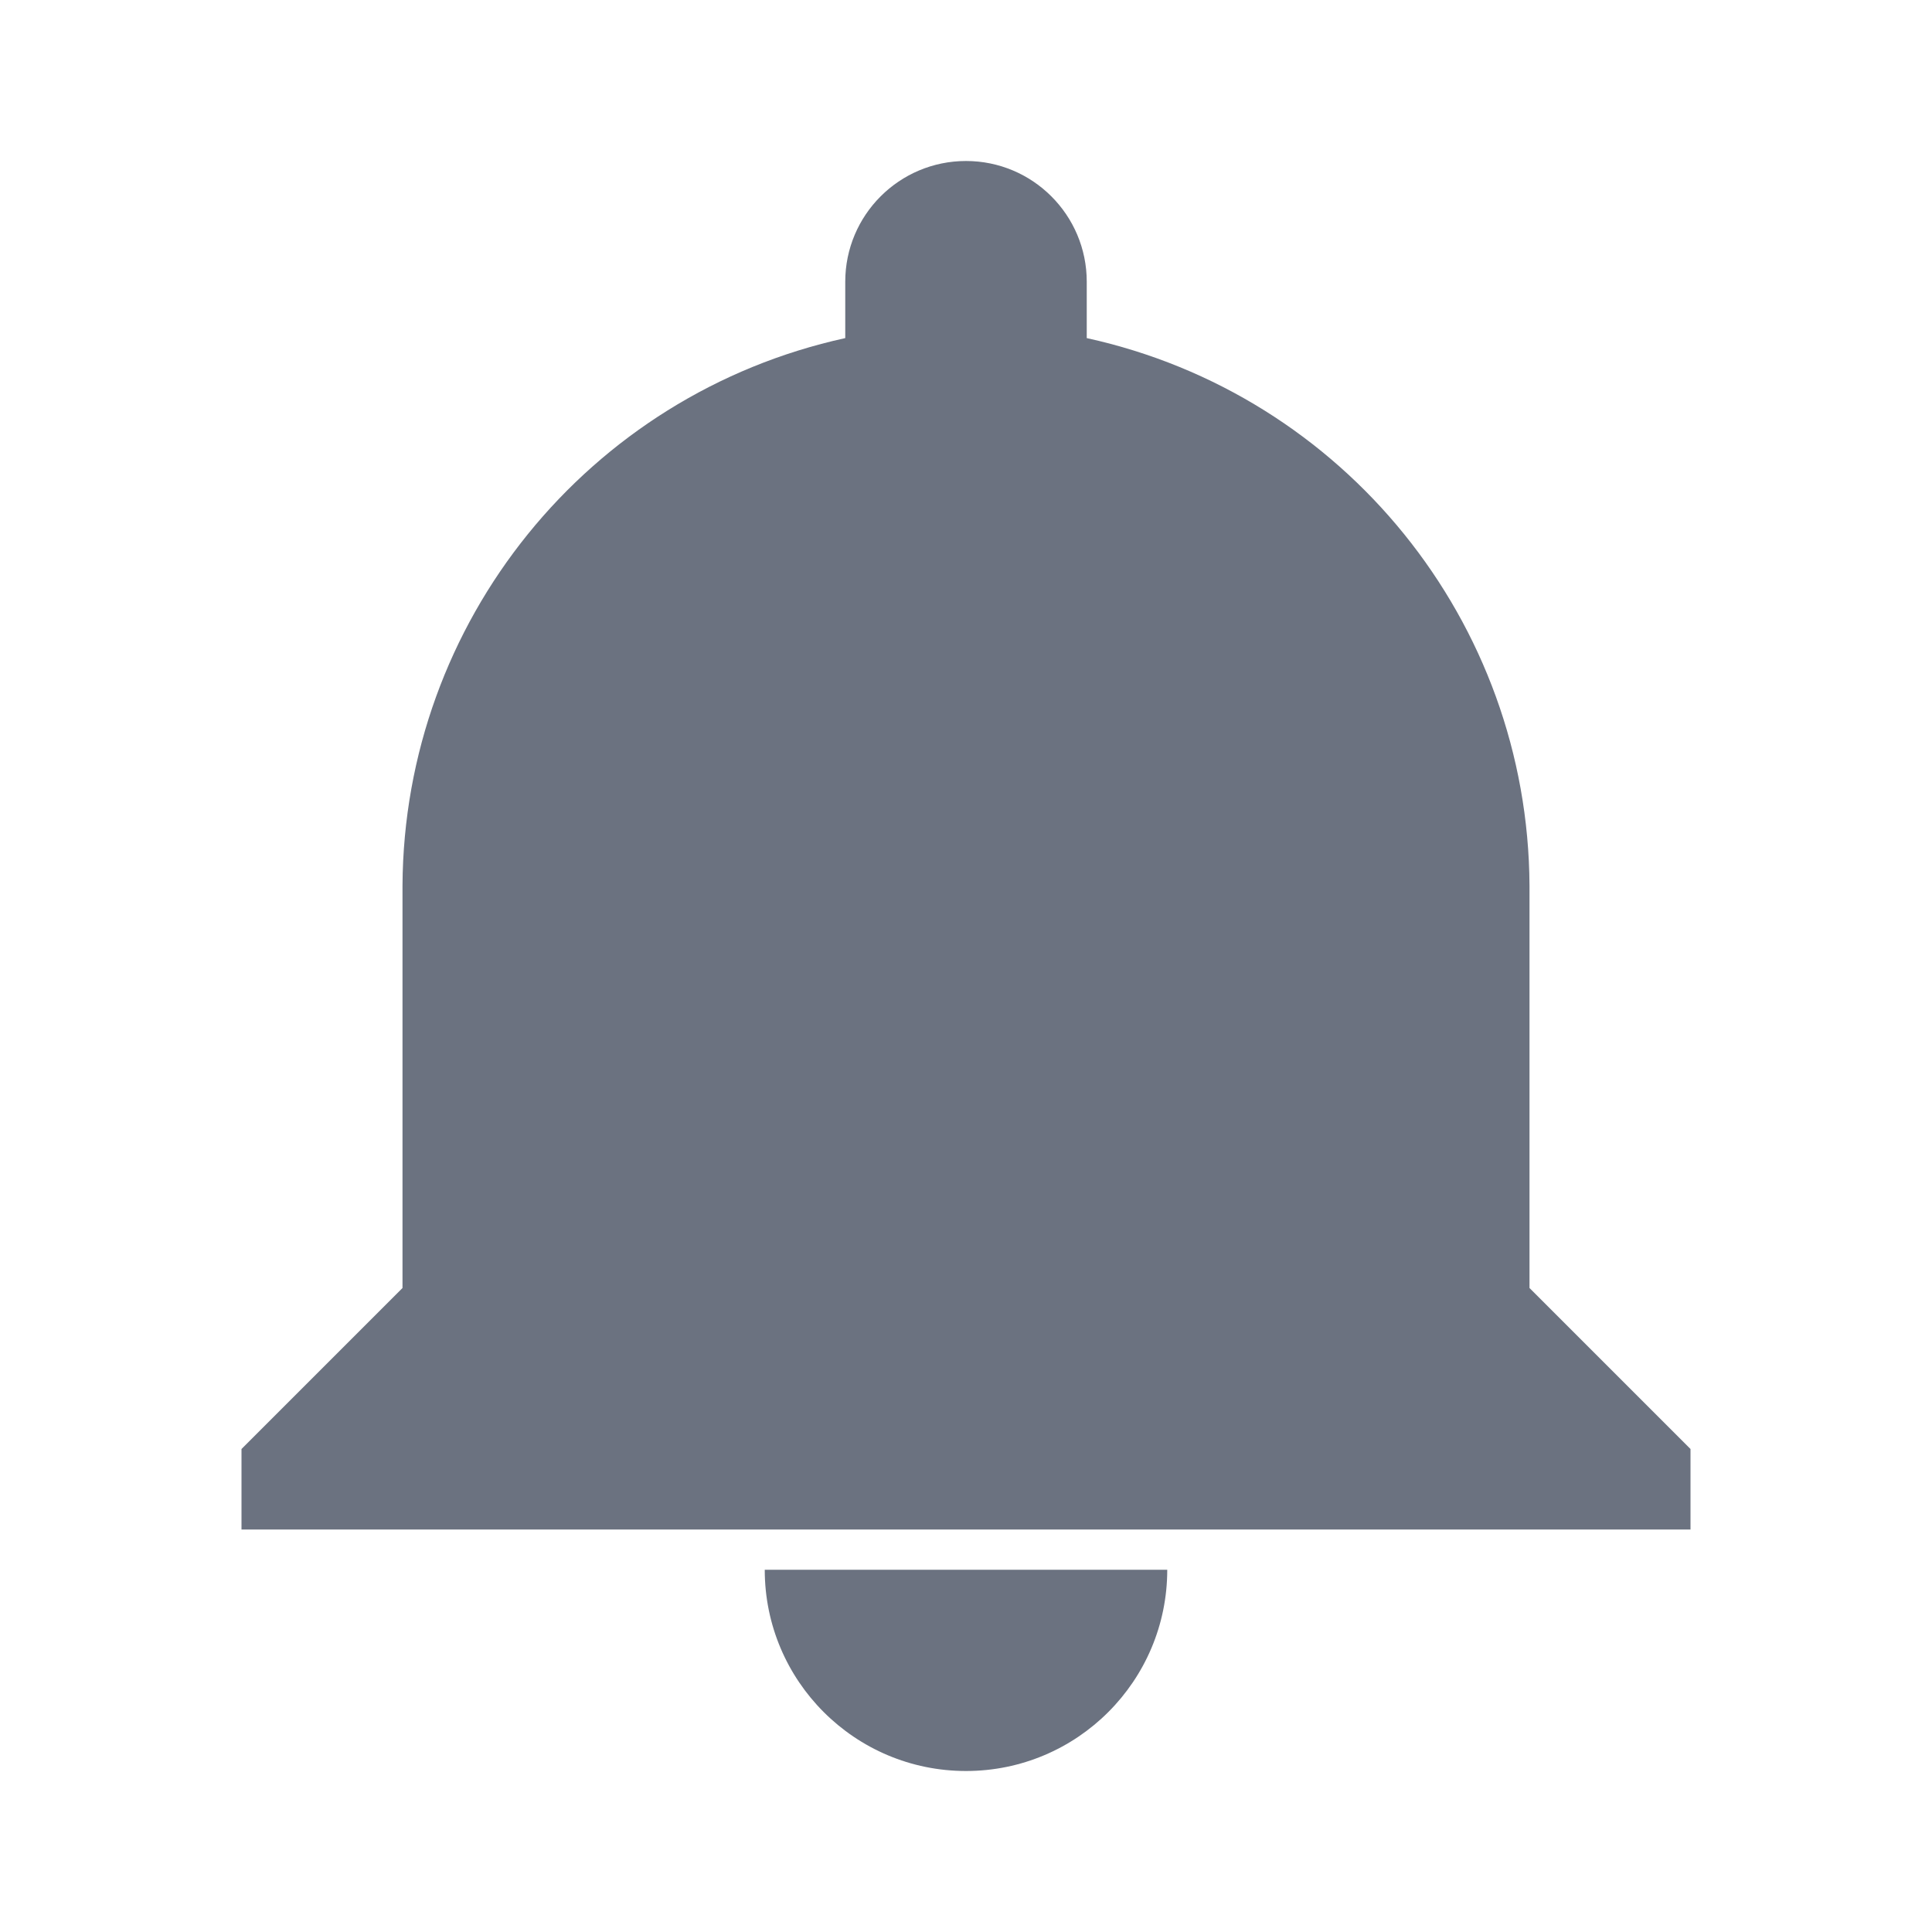
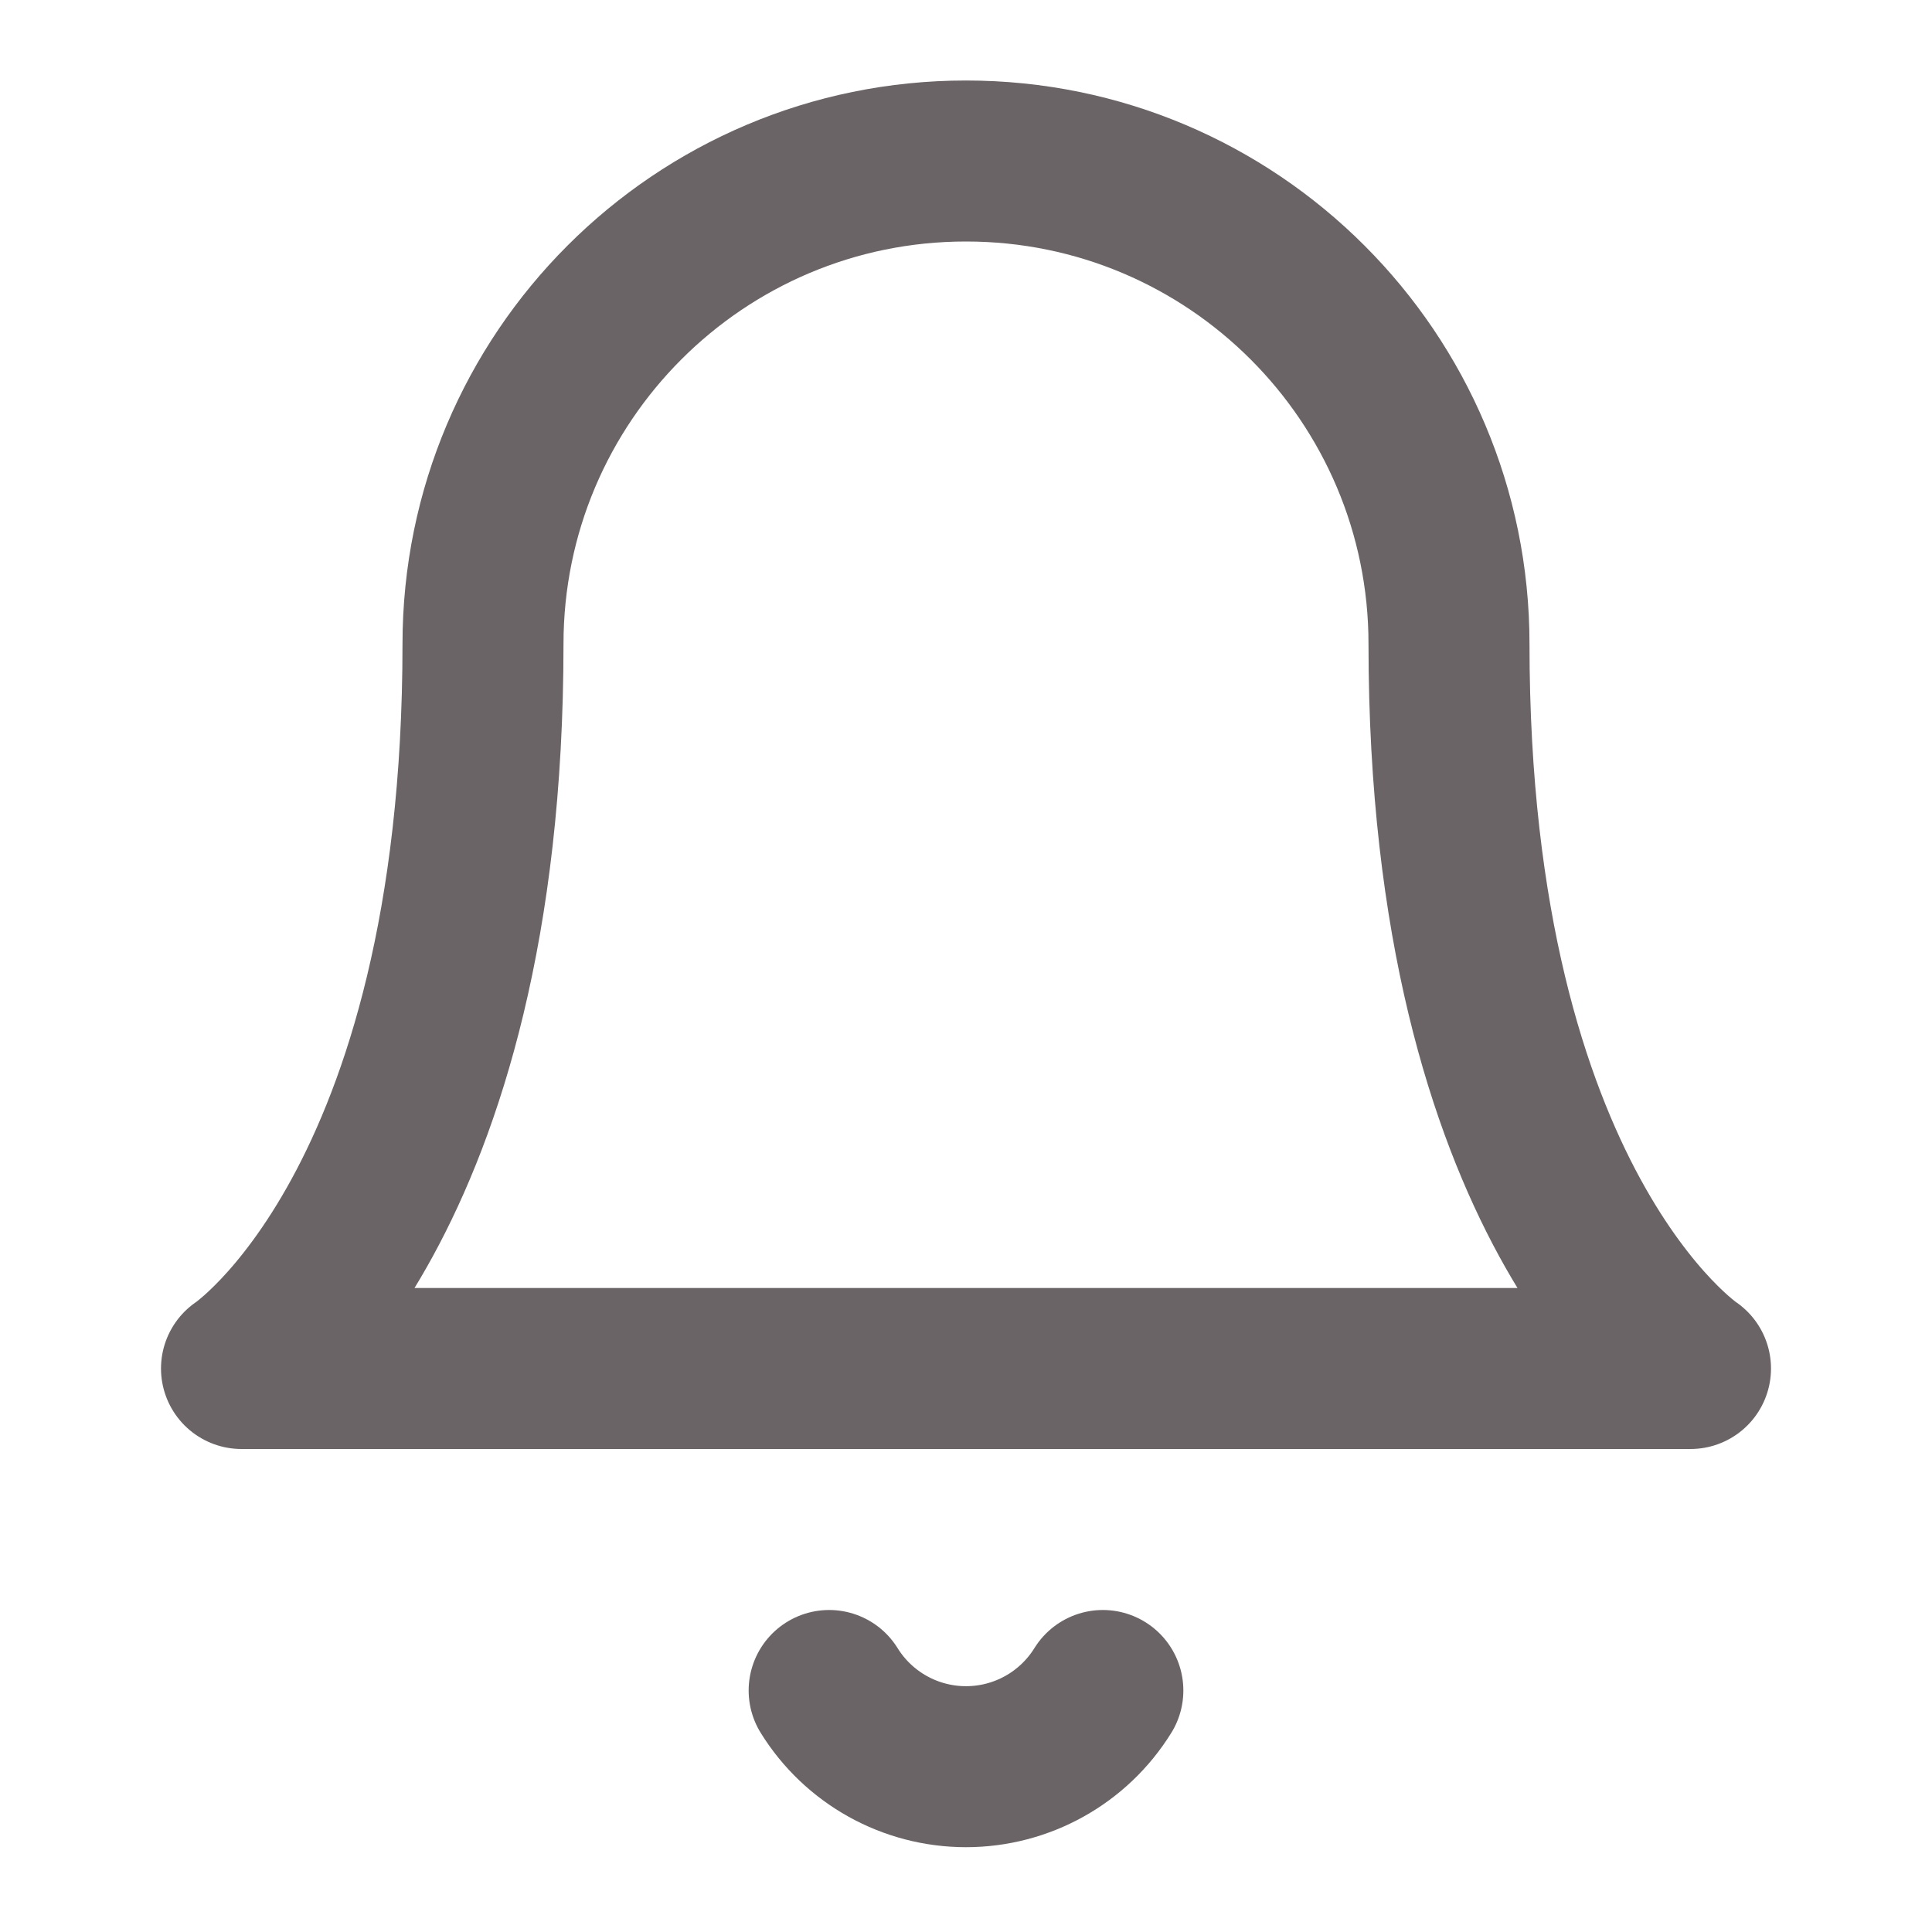
- <svg xmlns="http://www.w3.org/2000/svg" width="24" height="24" viewBox="0 0 24 24">
-   <path fill="#6B7280" d="M12 22a2.5 2.5 0 0 0 2.5-2.5h-5A2.5 2.5 0 0 0 12 22zm7-6V11a7 7 0 0 0-5.5-6.8V3.5a1.5 1.5 0 0 0-3 0v.7A7 7 0 0 0 5 11v5l-2 2v1h18v-1z" />
+ <svg xmlns="http://www.w3.org/2000/svg" width="24" height="24" viewBox="0 0 24 24" fill="none" stroke="#6B6466" stroke-width="2" stroke-linecap="round" stroke-linejoin="round">
+   <path d="M18 8a6 6 0 0 0-12 0c0 7-3 9-3 9h18s-3-2-3-9" />
+   <path d="M13.7 21a2 2 0 0 1-3.4 0" />
</svg>
